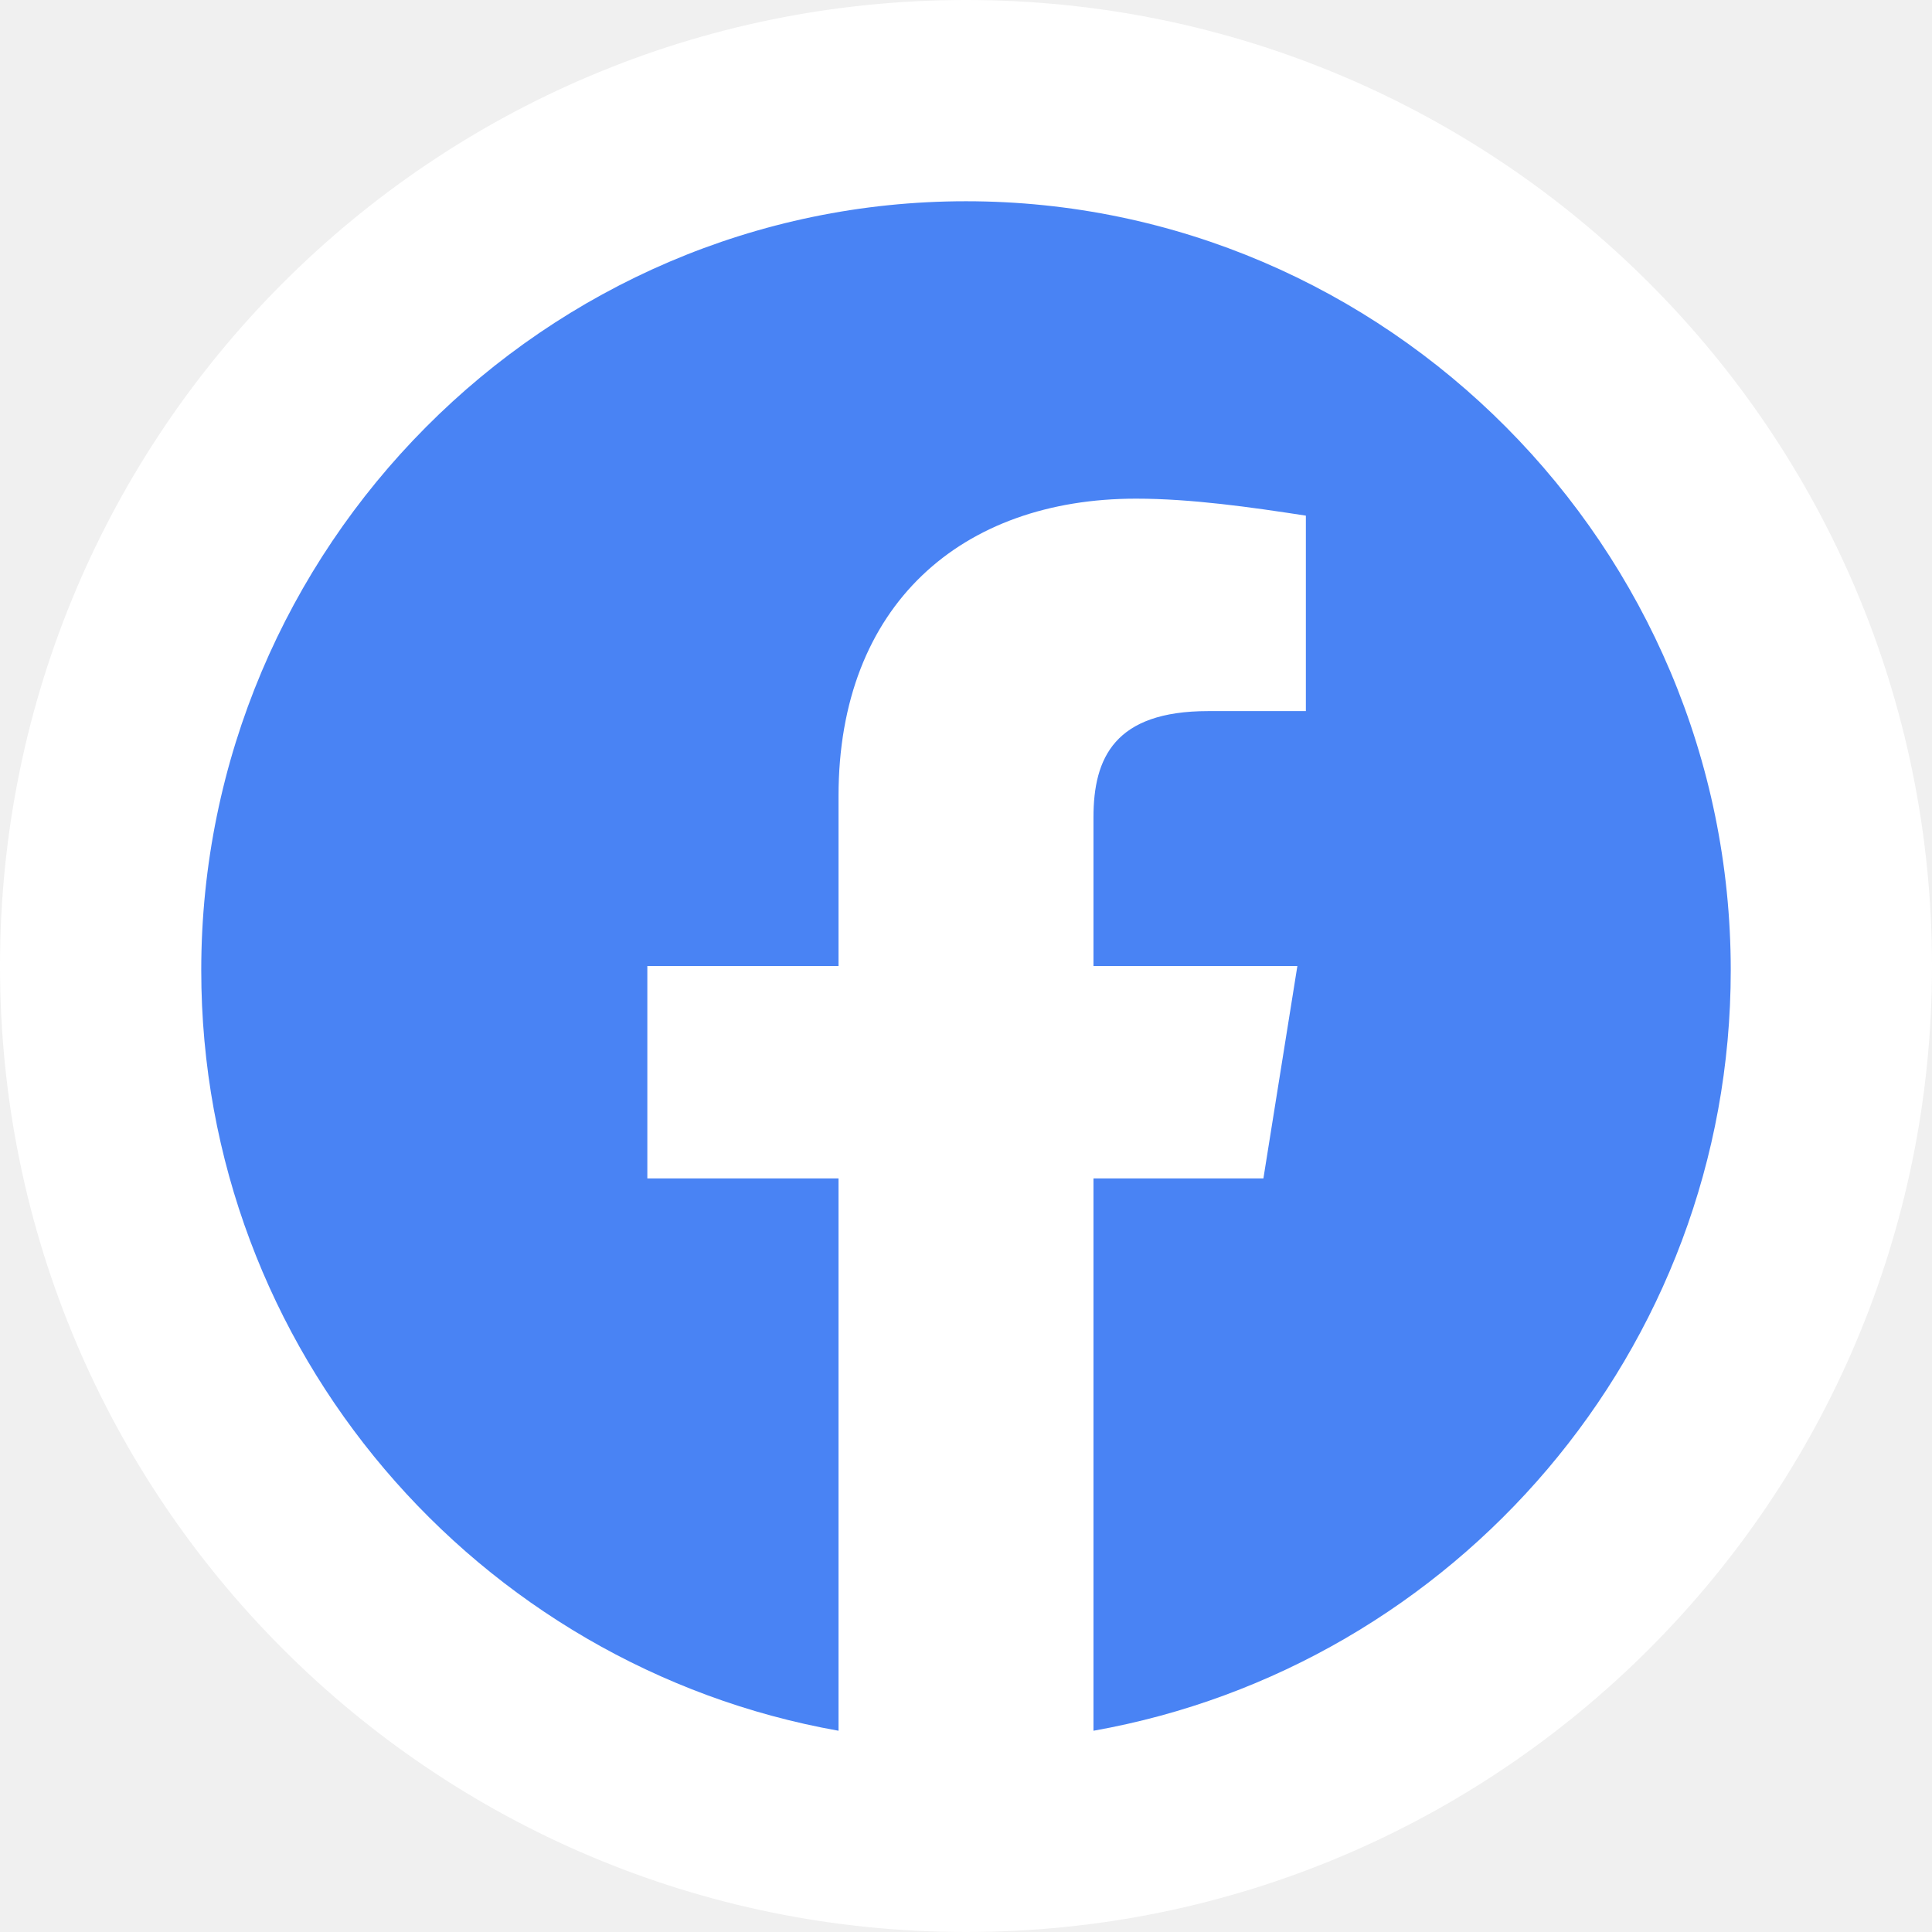
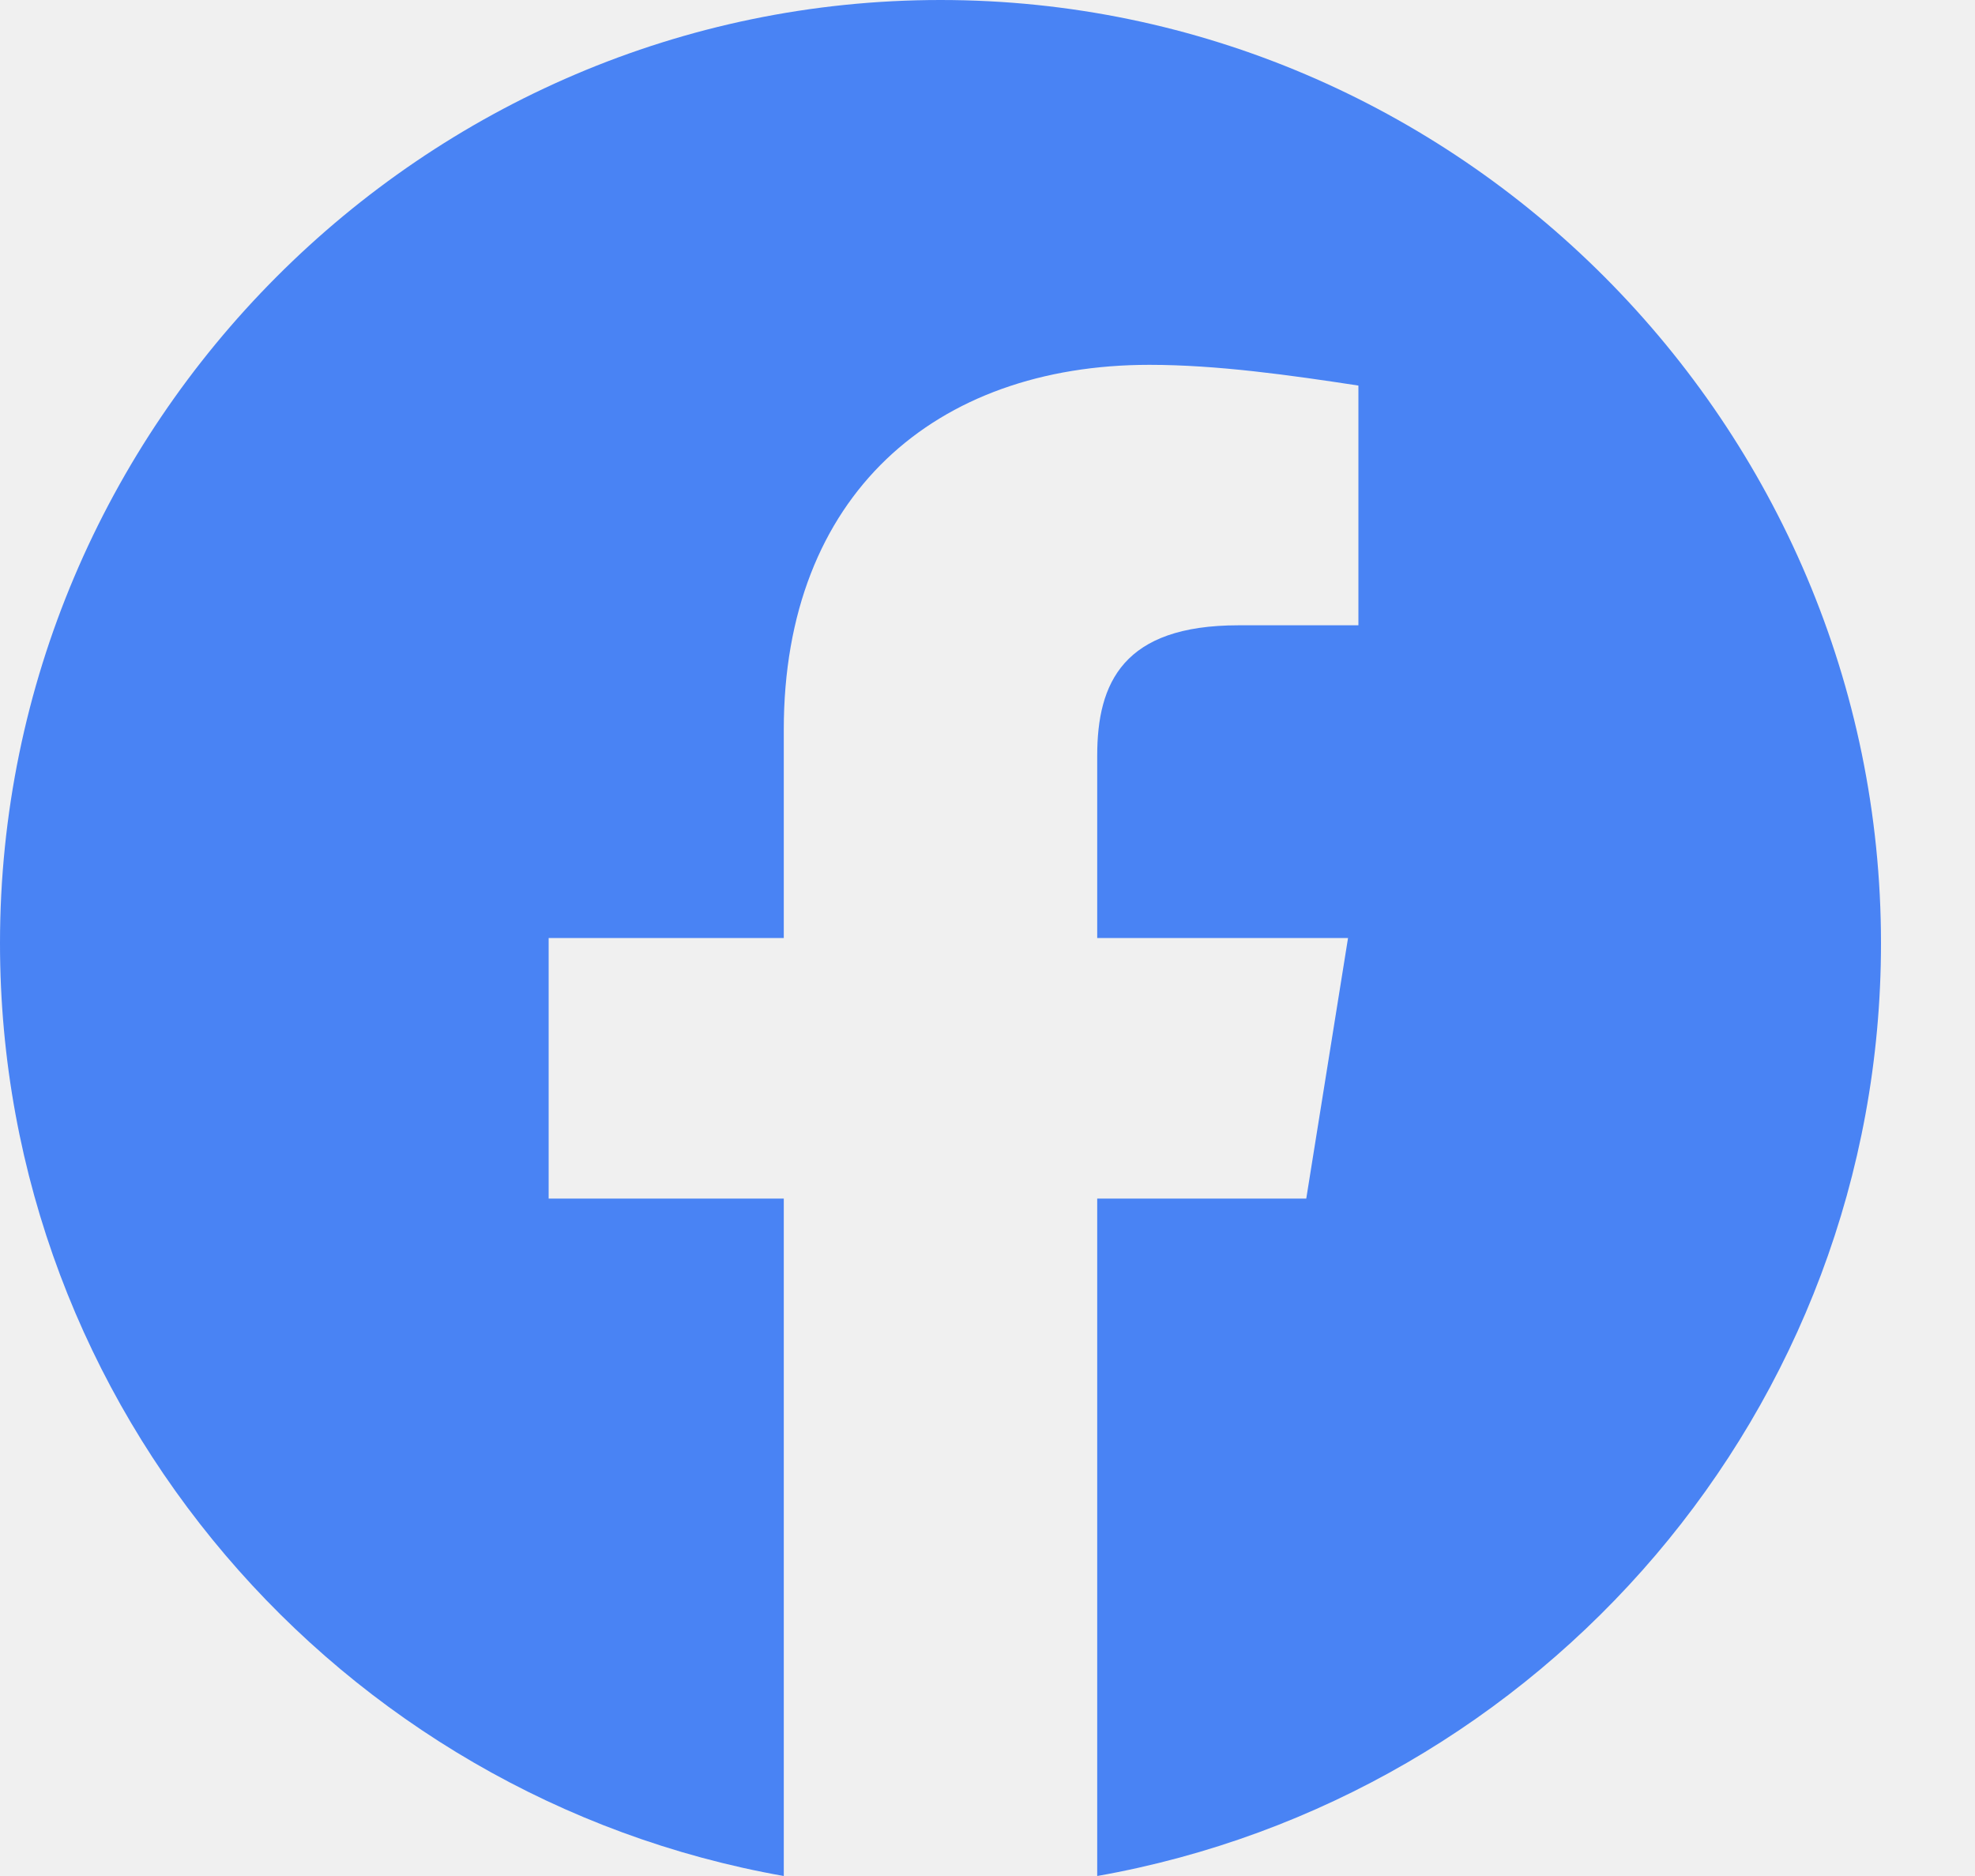
- <svg xmlns="http://www.w3.org/2000/svg" width="48" height="48" viewBox="0 0 48 48" fill="none">
-   <circle cx="24" cy="24" r="24" fill="white" />
-   <path fill-rule="evenodd" clip-rule="evenodd" d="M5 24.106C5 33.552 11.861 41.407 20.833 43V29.277H16.083V24H20.833V19.777C20.833 15.027 23.894 12.389 28.223 12.389C29.594 12.389 31.073 12.6 32.444 12.811V17.667H30.017C27.694 17.667 27.167 18.827 27.167 20.306V24H32.233L31.389 29.277H27.167V43C36.139 41.407 43 33.554 43 24.106C43 13.598 34.45 5 24 5C13.55 5 5 13.598 5 24.106Z" fill="#4983F4" />
+ <svg xmlns="http://www.w3.org/2000/svg" width="20" height="19" viewBox="0 0 20 19" fill="none">
+   <path fill-rule="evenodd" clip-rule="evenodd" d="M0 9.553C0 14.276 3.439 18.204 7.937 19V12.139H5.556V9.5H7.937V7.389C7.937 5.014 9.471 3.695 11.64 3.695C12.328 3.695 13.069 3.8 13.756 3.905V6.333H12.54C11.375 6.333 11.111 6.914 11.111 7.653V9.5H13.651L13.228 12.139H11.111V19C15.609 18.204 19.048 14.277 19.048 9.553C19.048 4.299 14.762 0 9.524 0C4.286 0 0 4.299 0 9.553Z" fill="#4983F4" />
</svg>
